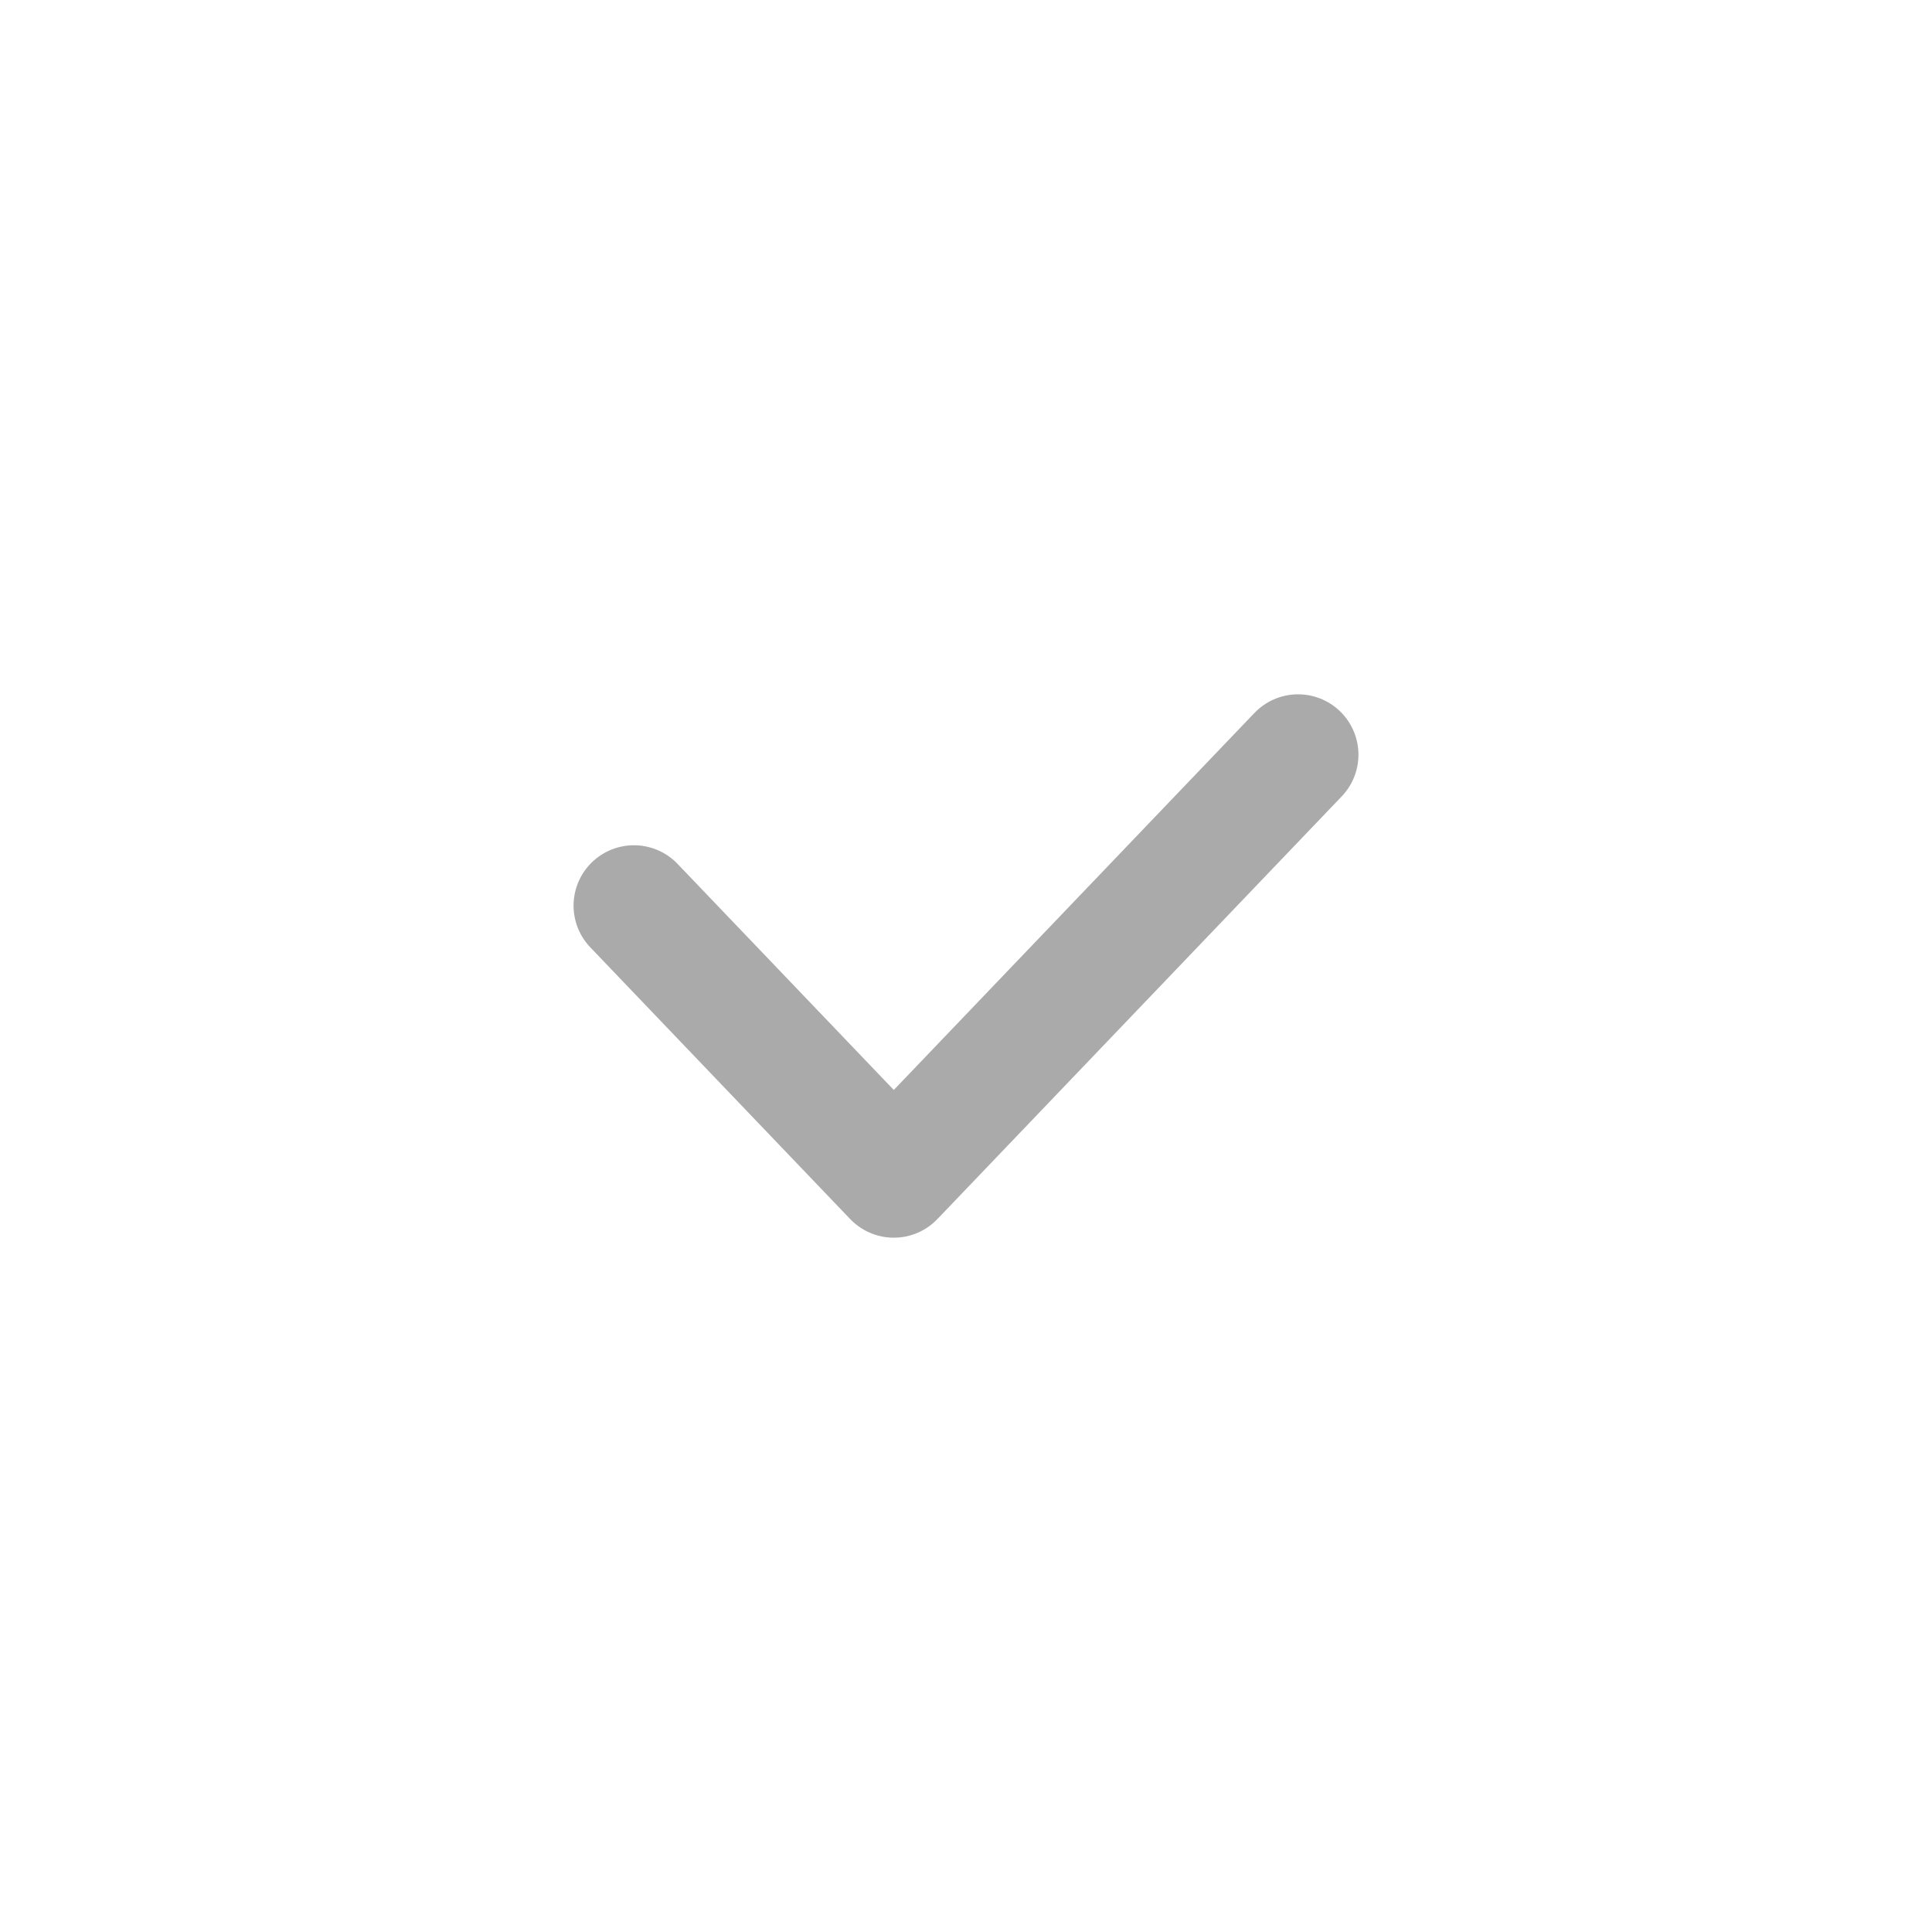
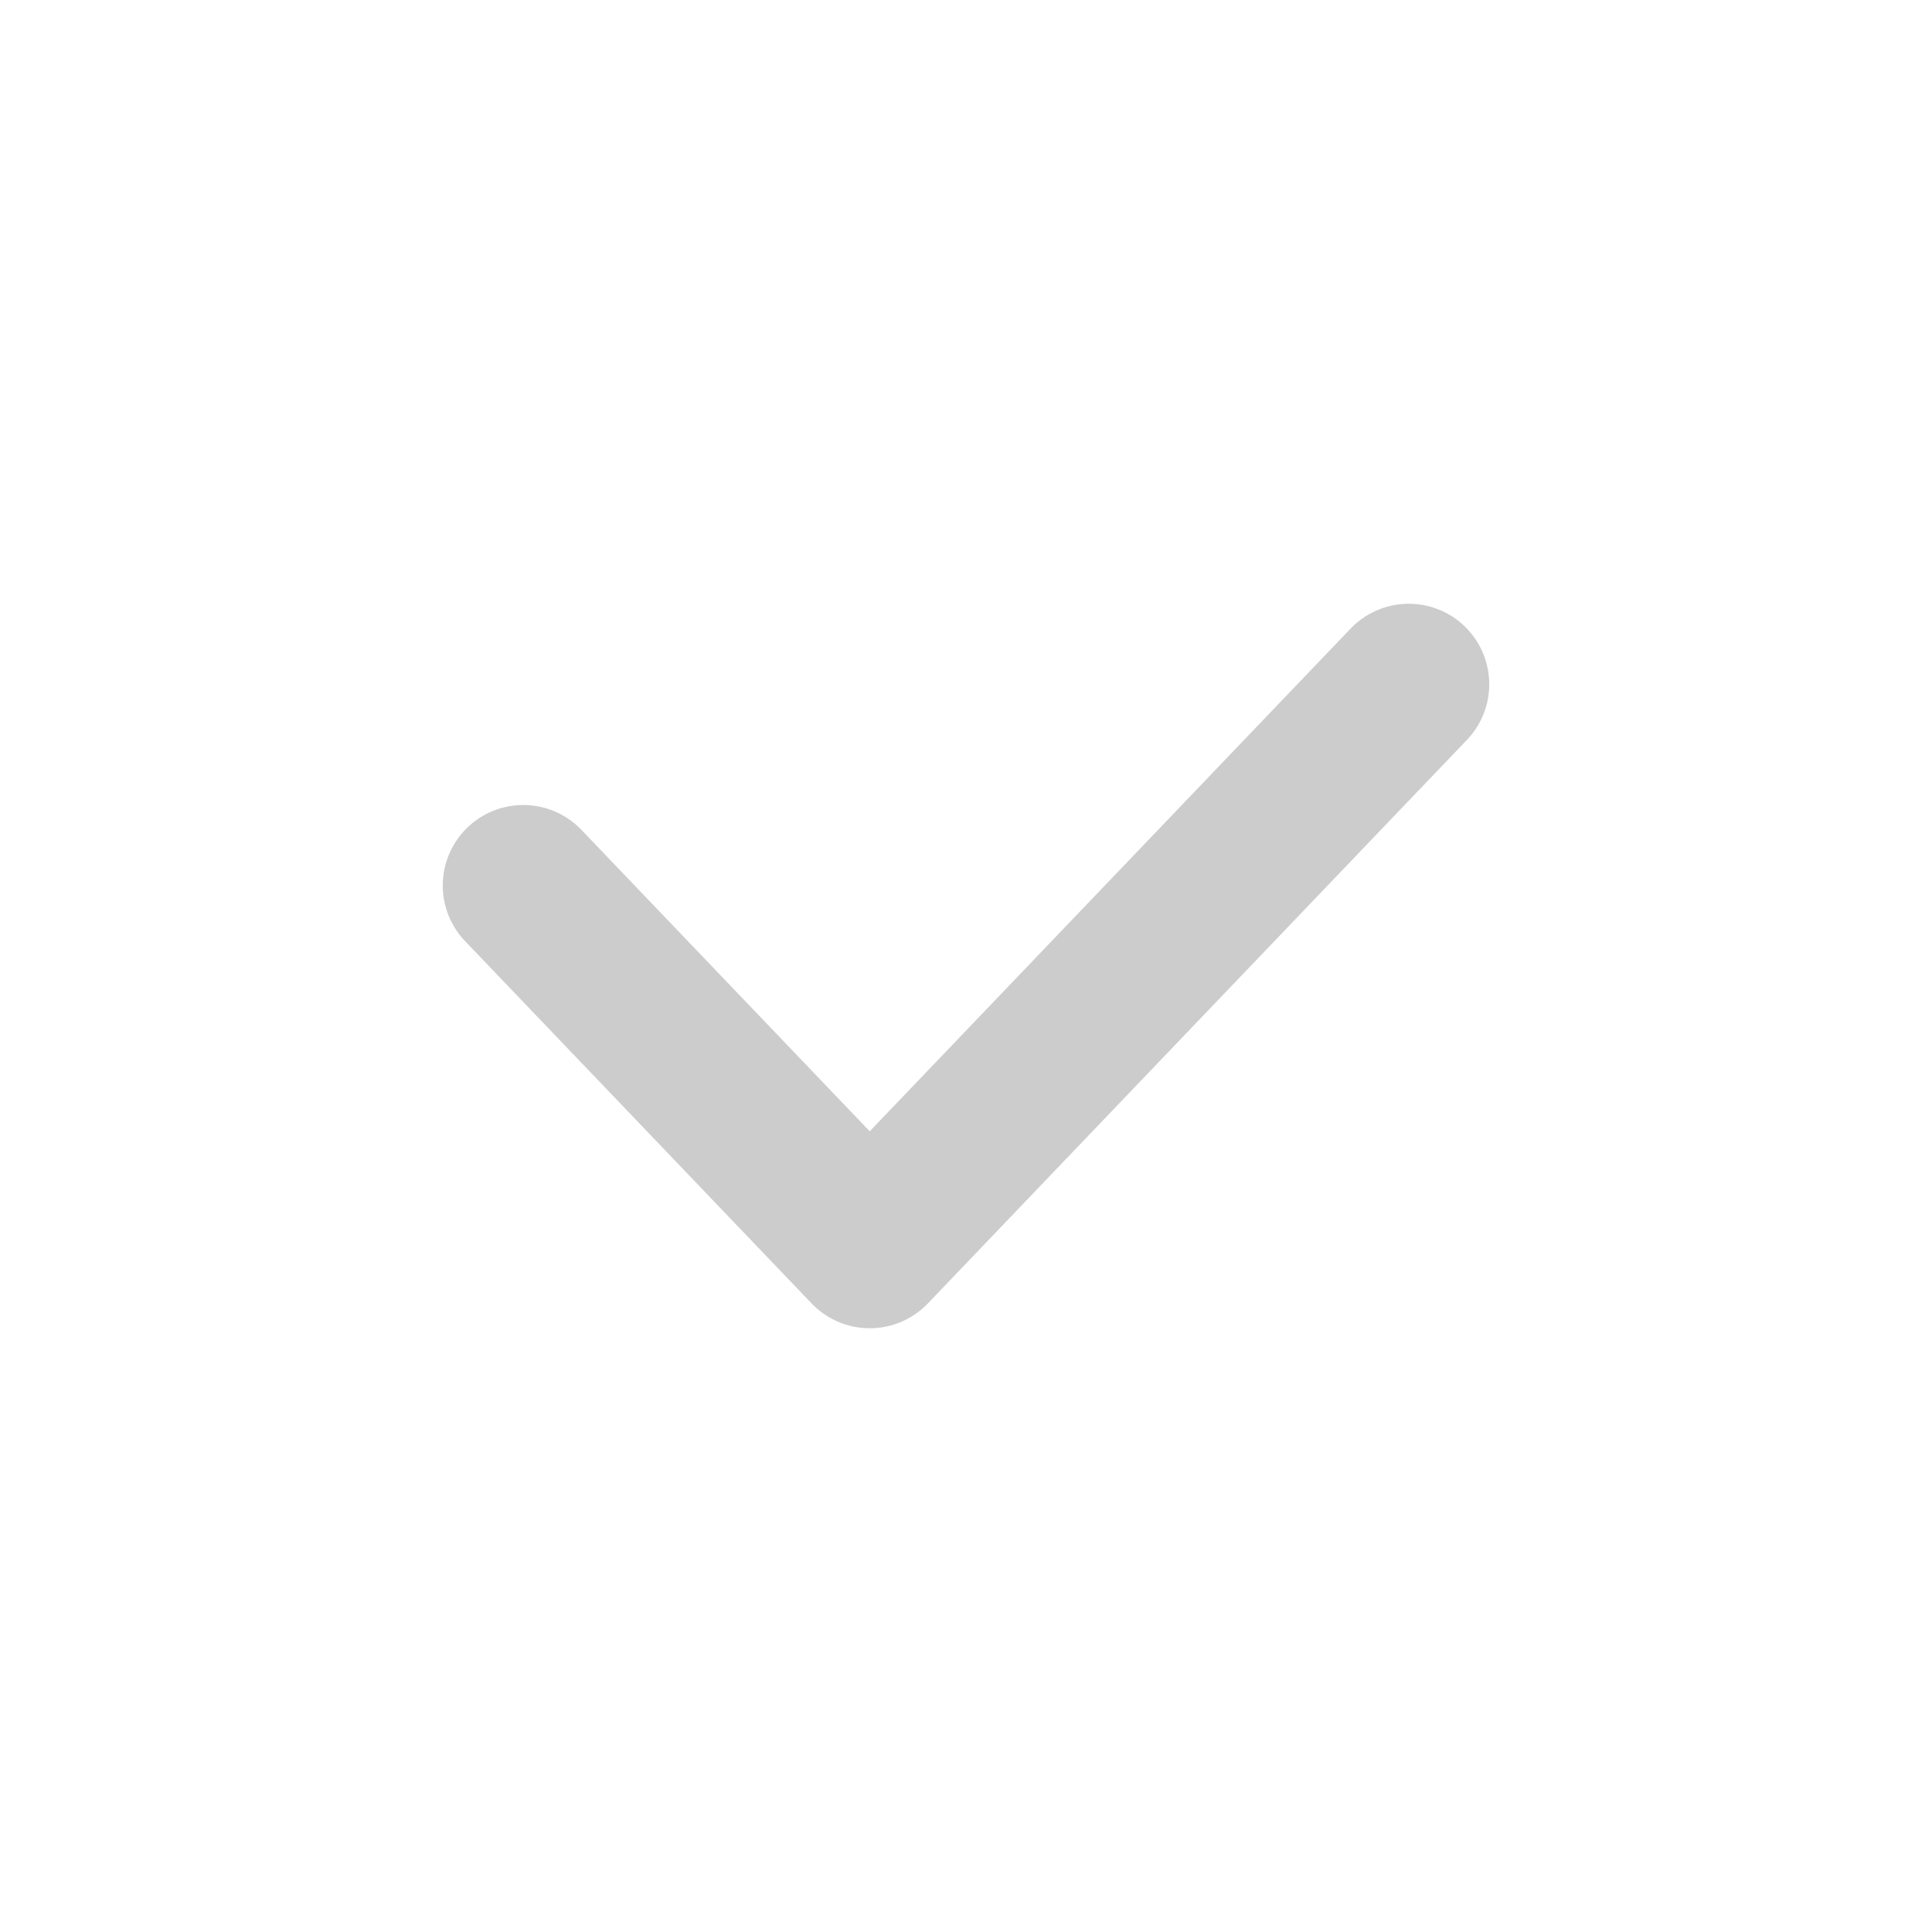
- <svg xmlns="http://www.w3.org/2000/svg" width="32" height="32" viewBox="0 0 32 32" fill="none">
-   <g id="32/checkbox_circle_32">
-     <path id="Vector 65" d="M10.5 15L14.804 19.5L21.5 12.5" stroke="#AAAAAA" stroke-width="2" stroke-linecap="round" stroke-linejoin="round" />
-   </g>
+ <svg xmlns="http://www.w3.org/2000/svg" width="24" height="24" viewBox="0 0 24 24" fill="none">
+   <path d="M6.5 11L10.804 15.5L17.5 8.5" stroke="#CCCCCC" stroke-width="2" stroke-linecap="round" stroke-linejoin="round" />
</svg>
